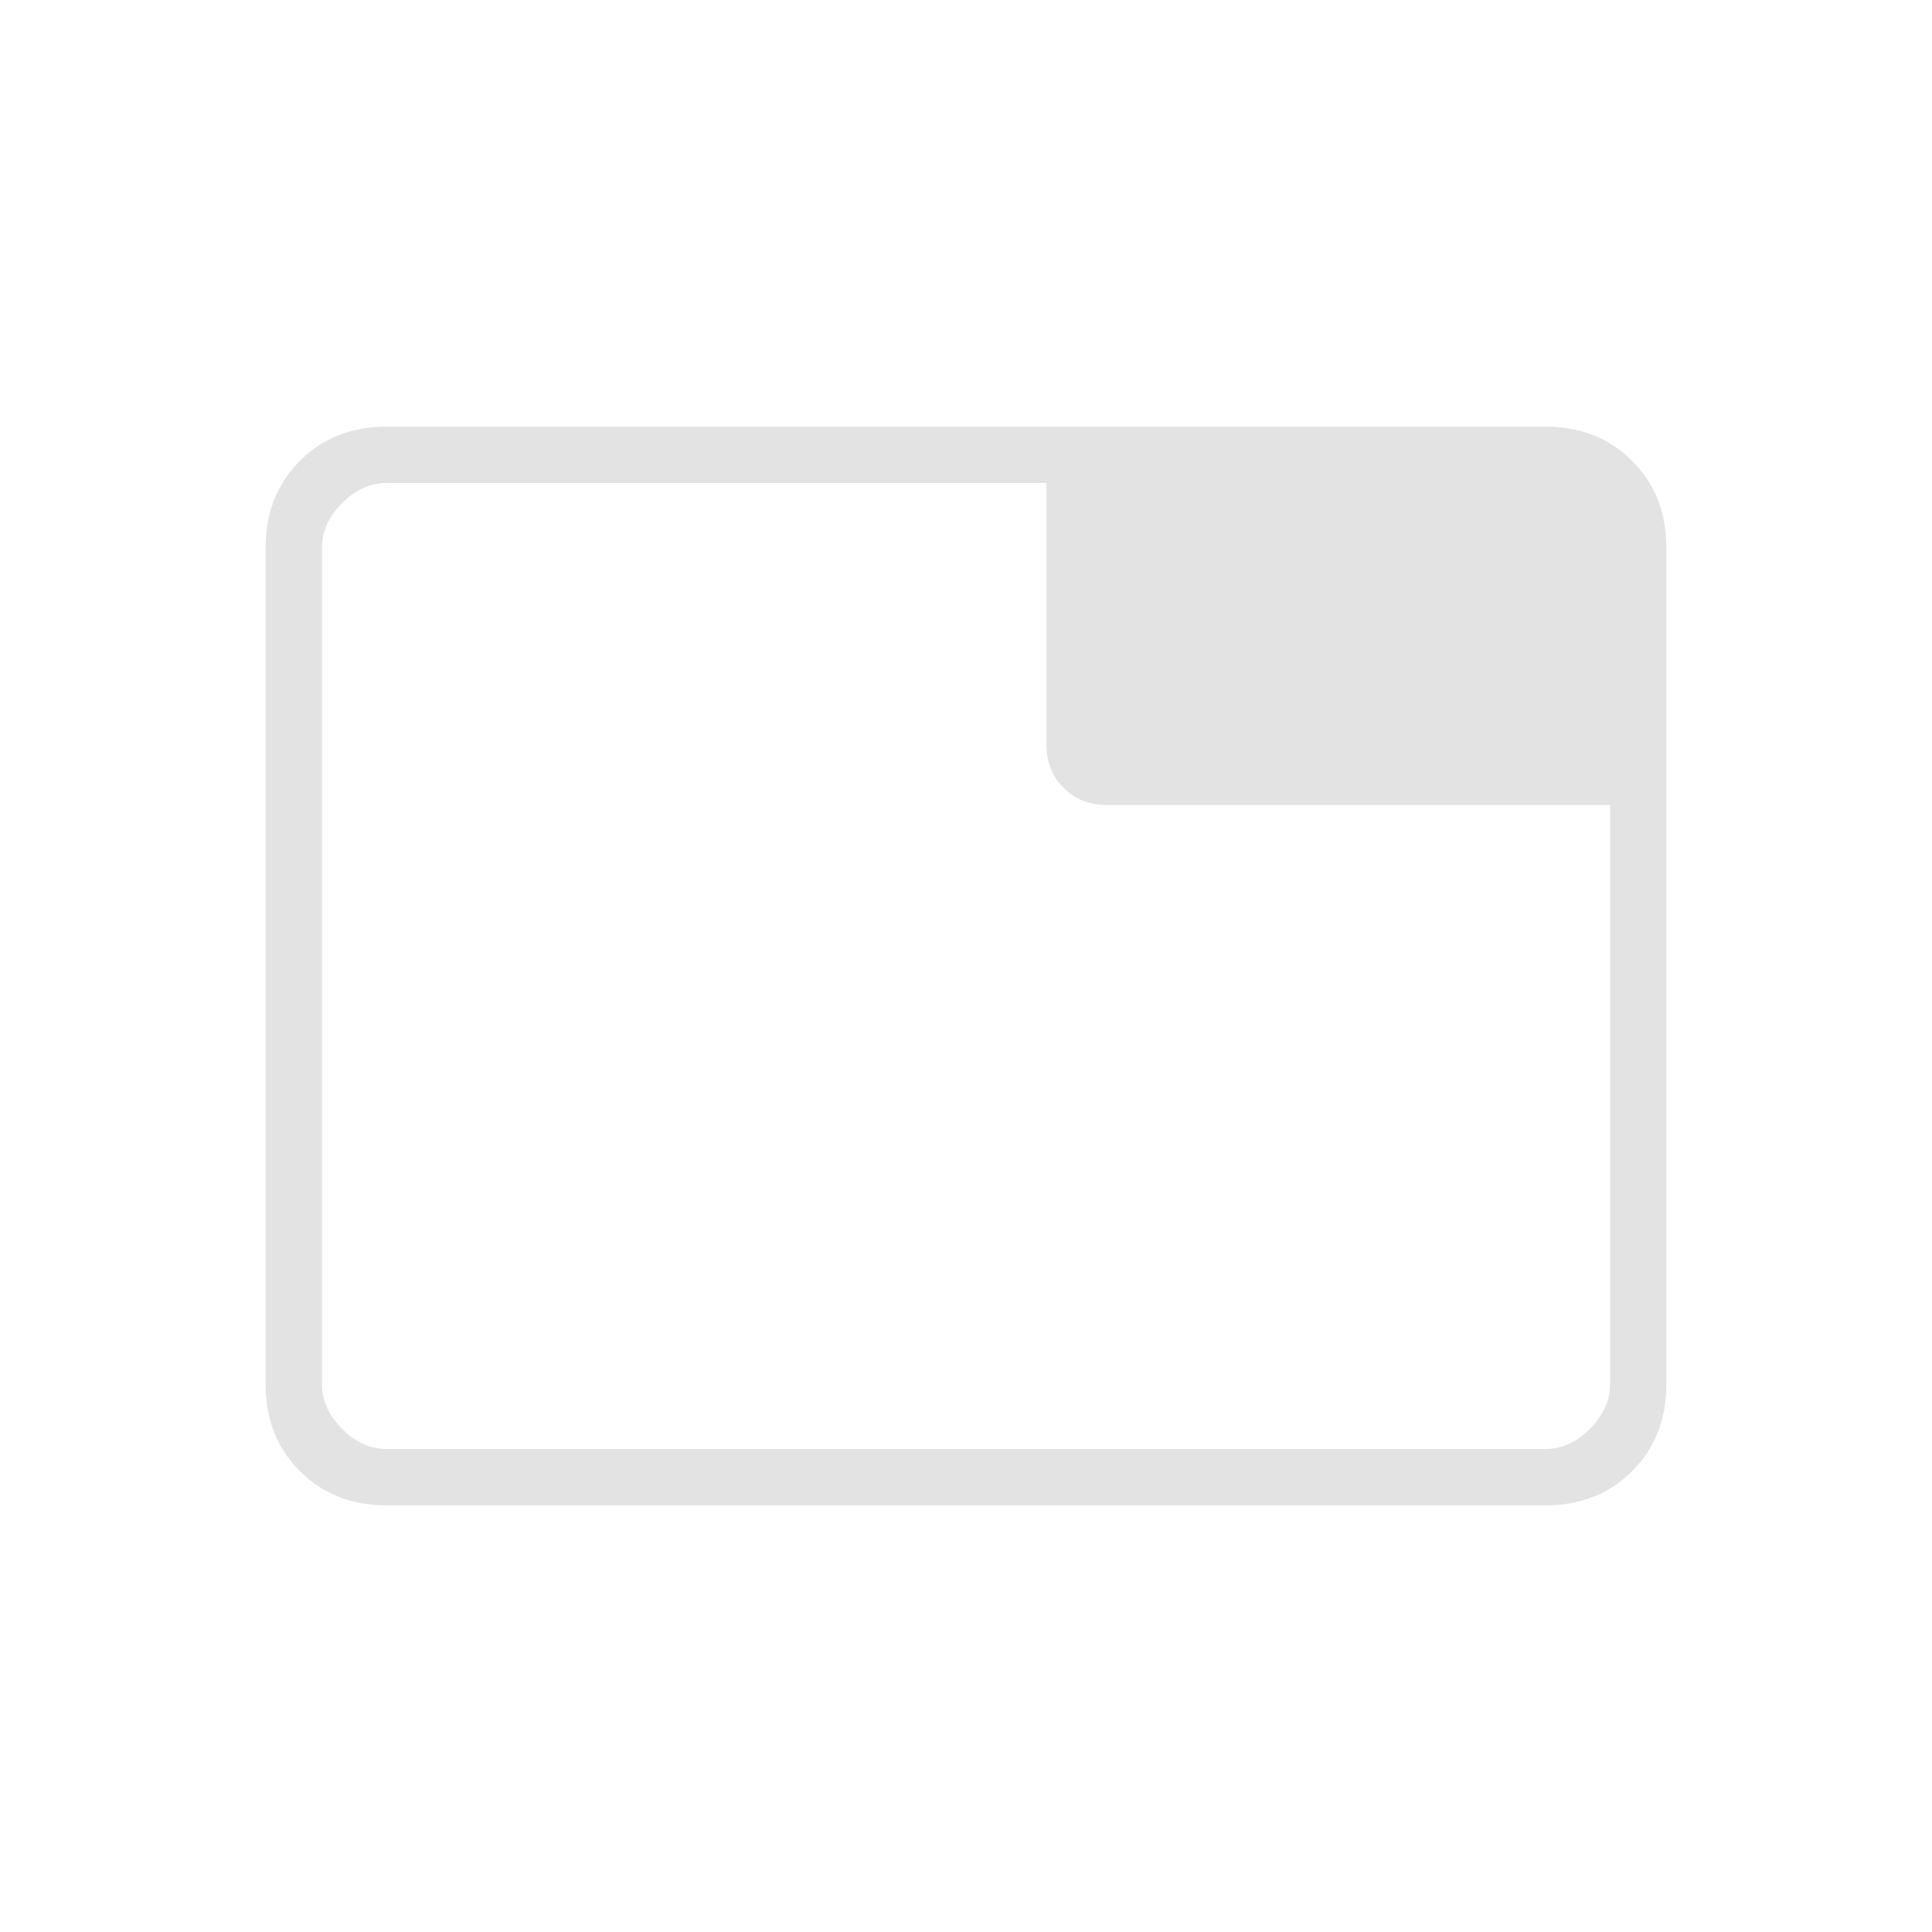
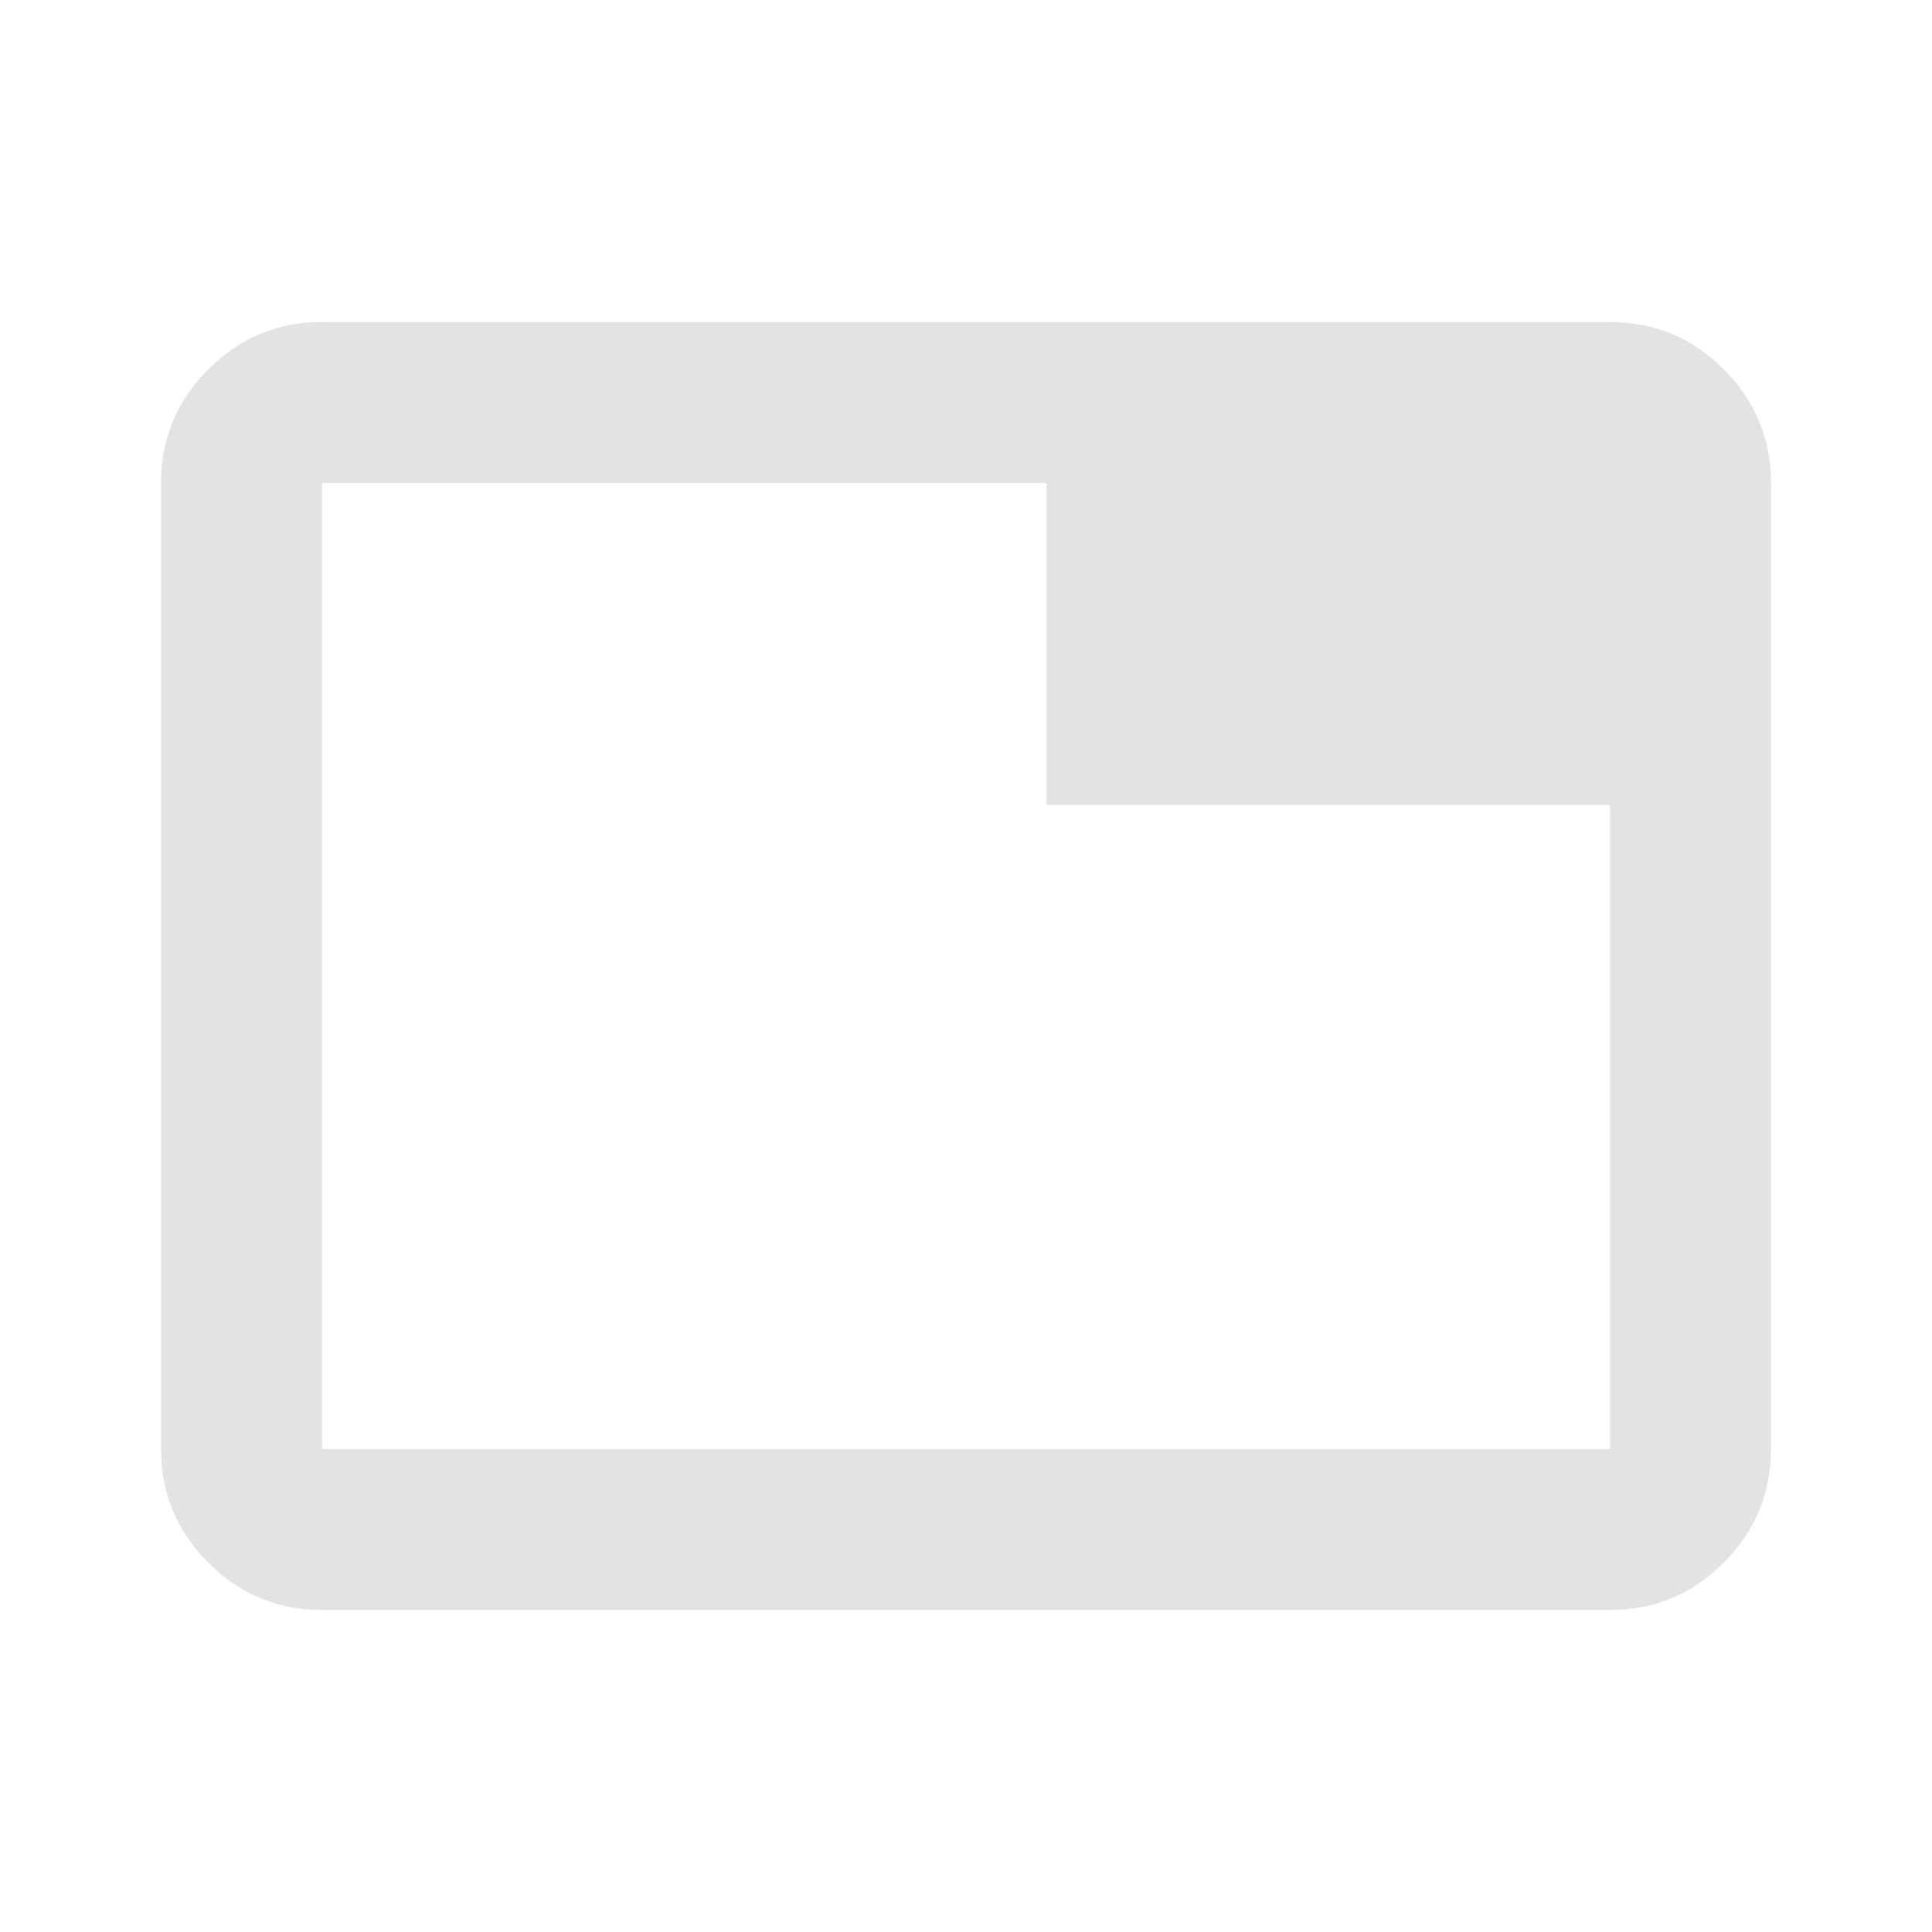
<svg xmlns="http://www.w3.org/2000/svg" height="24px" viewBox="0 -960 960 960" width="24px" fill="#e3e3e3">
-   <path d="M192-240h576q12 0 22-10t10-22v-288H550q-13 0-21.5-8.5T520-590v-130H192q-12 0-22 10t-10 22v416q0 12 10 22t22 10Zm0 28q-26 0-43-17t-17-43v-416q0-26 17-43t43-17h576q26 0 43 17t17 43v416q0 26-17 43t-43 17H192Zm-32-28v-480 480Z" />
+   <path d="M160-240h640v-320H520v-160H160v480Zm0 80q-33 0-56.5-23.5T80-240v-480q0-33 23.5-56.5T160-800h640q33 0 56.5 23.5T880-720v480q0 33-23.5 56.5T800-160H160Zm0-80v-480 480Z" />
</svg>
